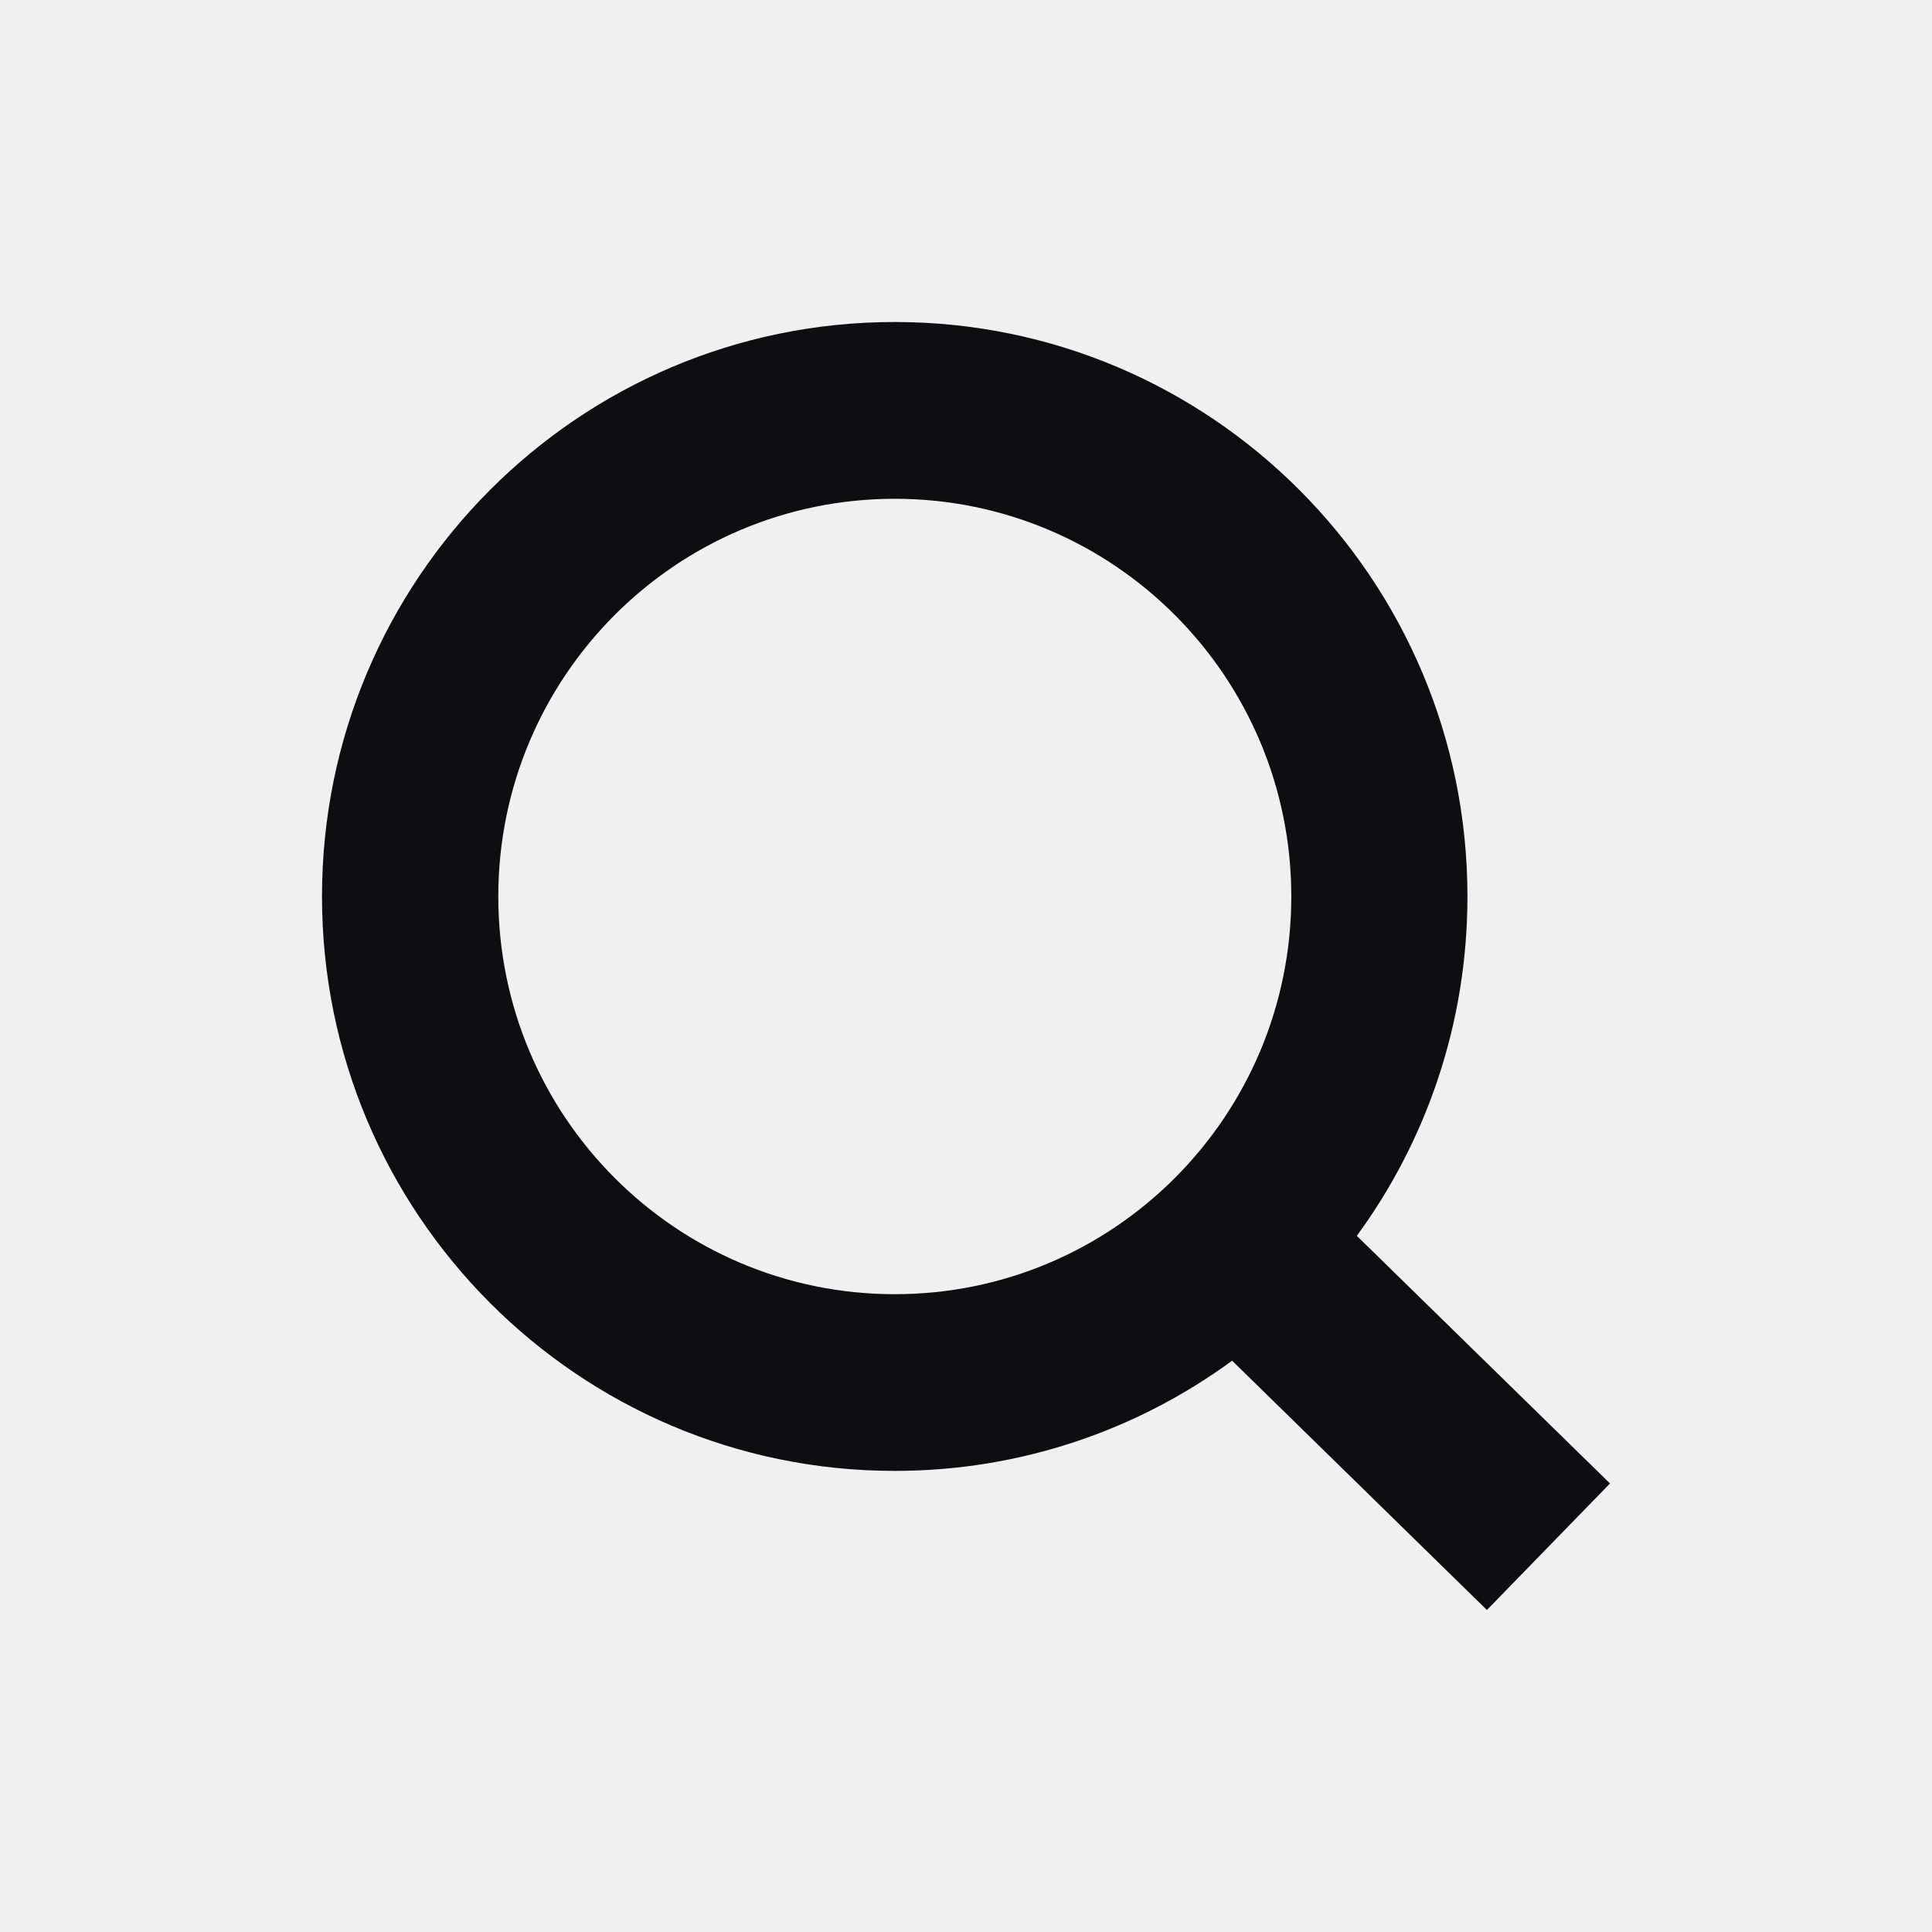
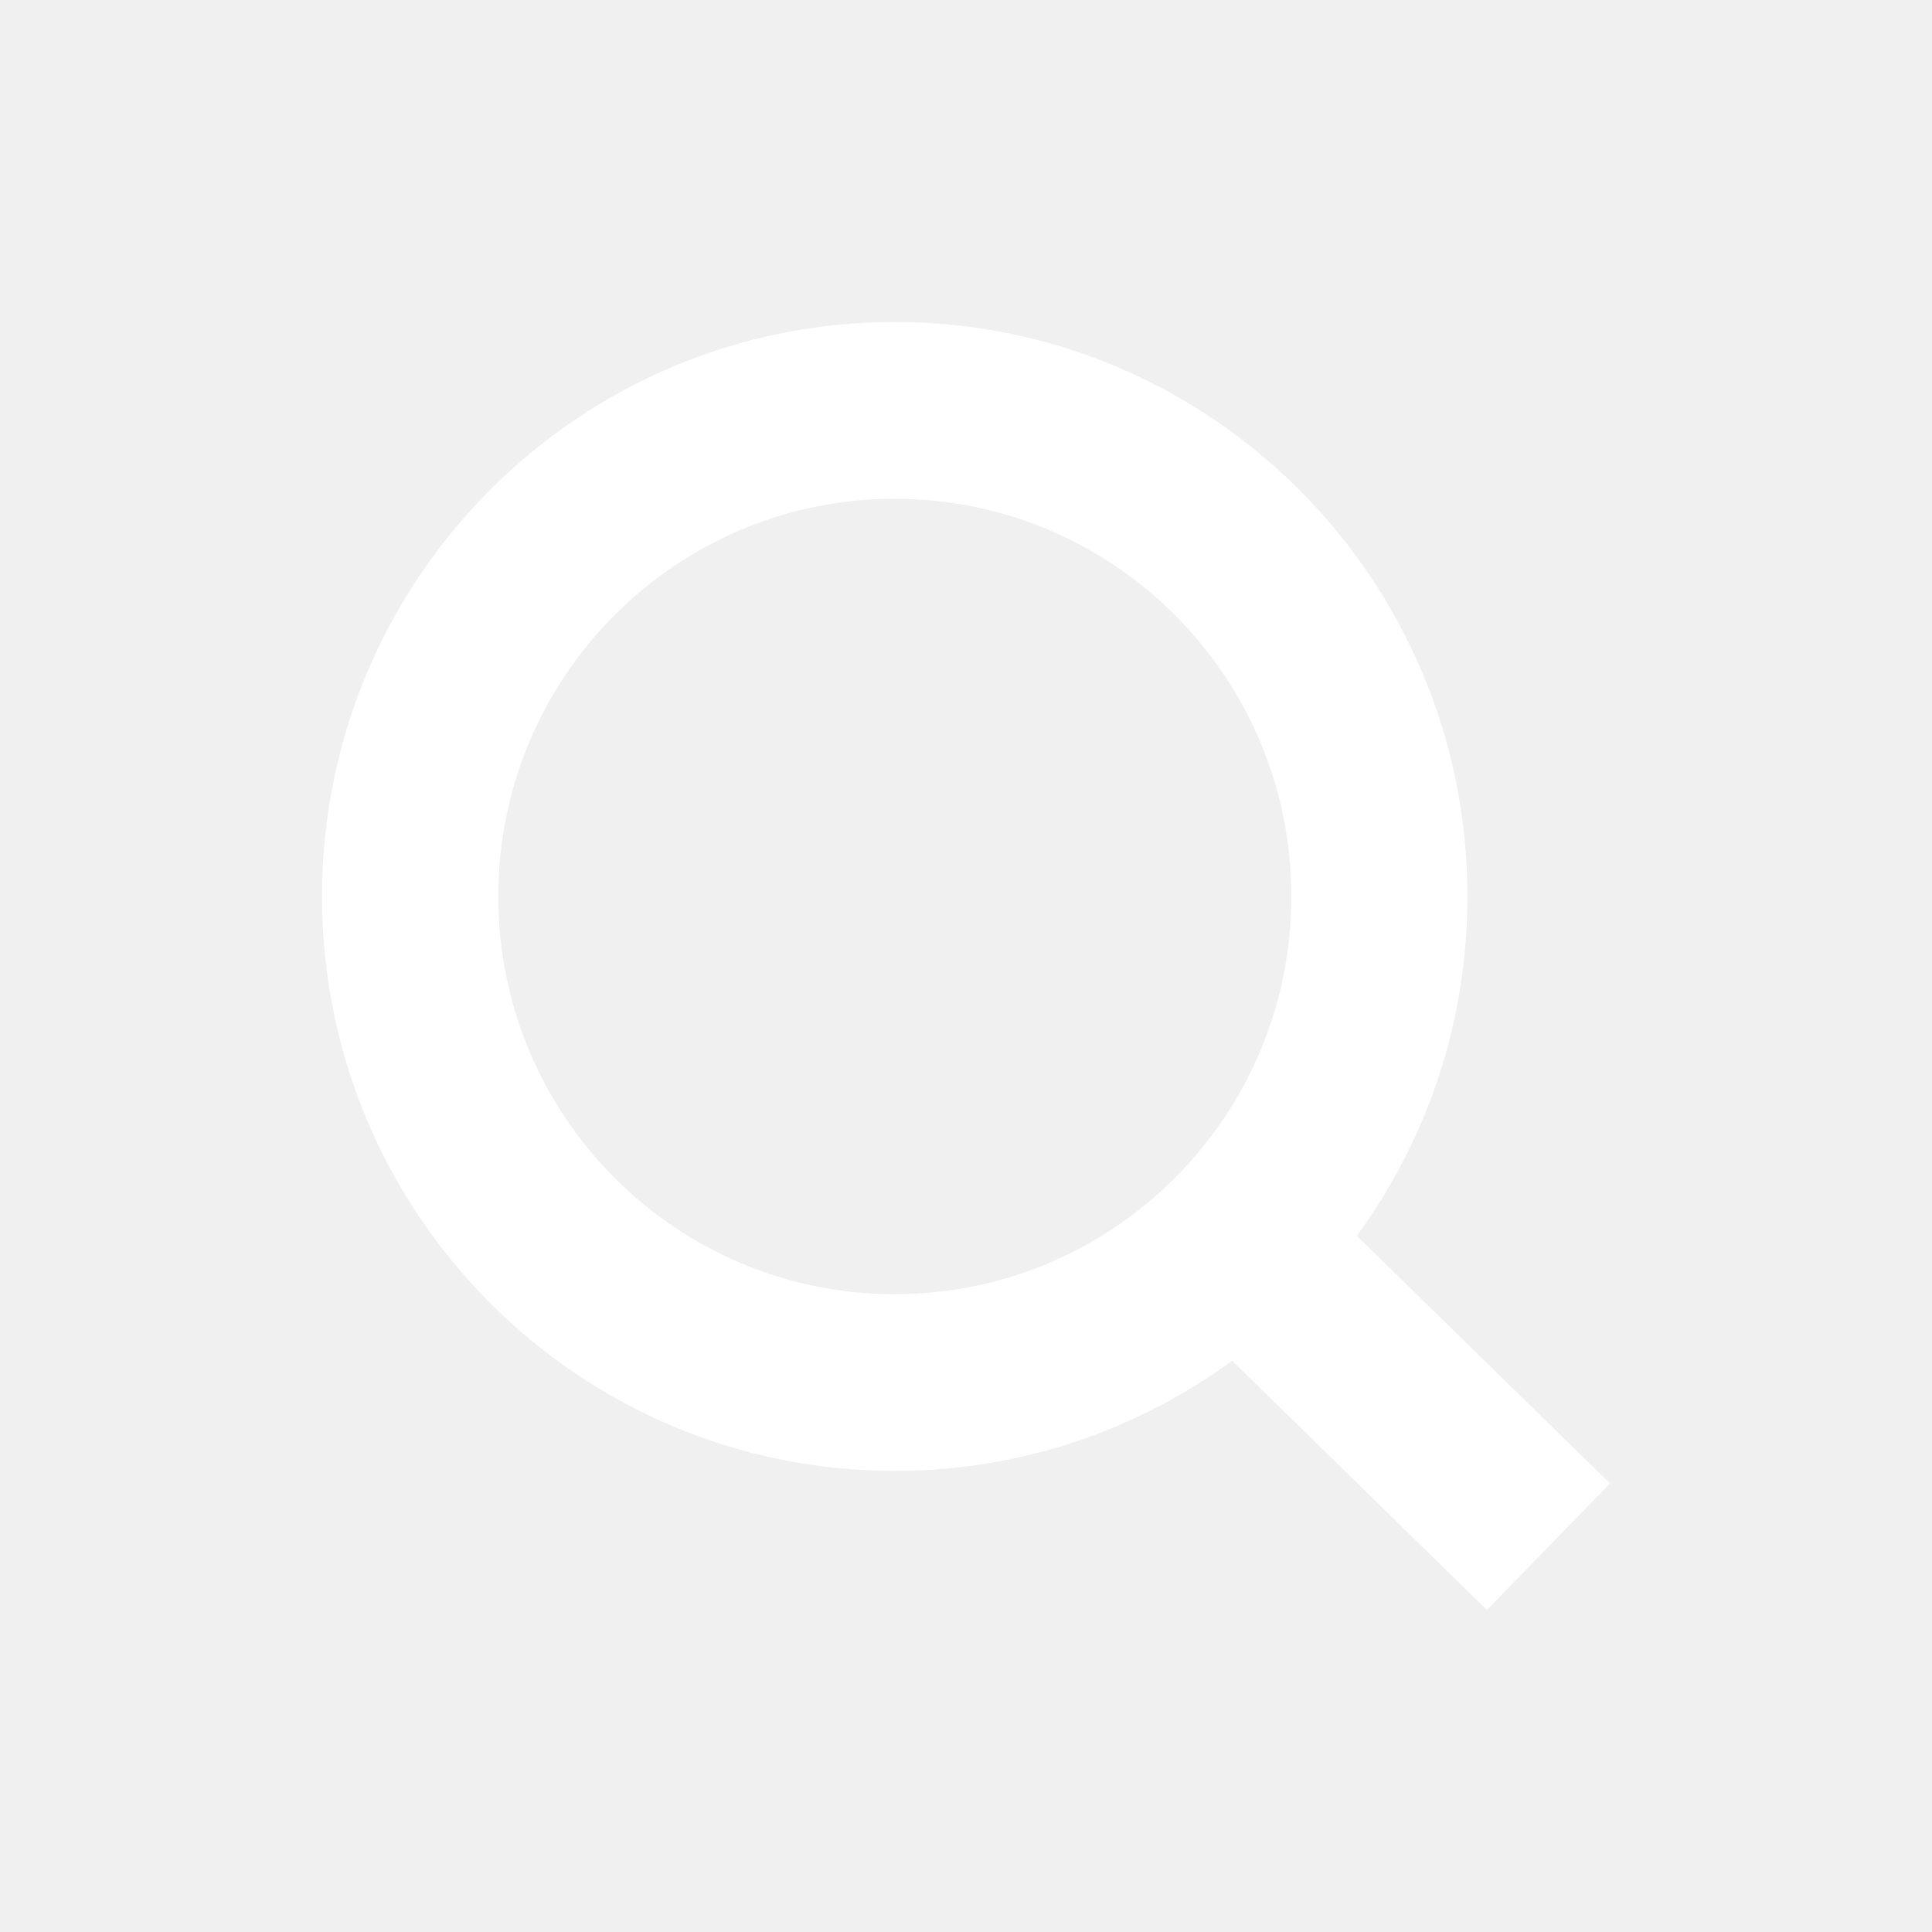
<svg xmlns="http://www.w3.org/2000/svg" width="24" height="24" viewBox="0 0 24 24" fill="none">
-   <path fill-rule="evenodd" clip-rule="evenodd" d="M15.306 16.903C14.13 17.764 12.681 18.272 11.114 18.272C7.185 18.272 4 15.077 4 11.136C4 7.195 7.185 4 11.114 4C15.044 4 18.229 7.195 18.229 11.136C18.229 12.713 17.719 14.171 16.855 15.352L20 18.428L18.471 20L15.306 16.903ZM16.041 11.136C16.041 13.865 13.835 16.077 11.115 16.077C8.395 16.077 6.19 13.865 6.19 11.136C6.19 8.408 8.395 6.196 11.115 6.196C13.835 6.196 16.041 8.408 16.041 11.136Z" fill="#0E0E10" />
+   <path fill-rule="evenodd" clip-rule="evenodd" d="M15.306 16.903C14.13 17.764 12.681 18.272 11.114 18.272C7.185 18.272 4 15.077 4 11.136C4 7.195 7.185 4 11.114 4C15.044 4 18.229 7.195 18.229 11.136C18.229 12.713 17.719 14.171 16.855 15.352L20 18.428L18.471 20L15.306 16.903ZM16.041 11.136C16.041 13.865 13.835 16.077 11.115 16.077C8.395 16.077 6.19 13.865 6.19 11.136C6.19 8.408 8.395 6.196 11.115 6.196C13.835 6.196 16.041 8.408 16.041 11.136Z" fill="#ffffff" />
</svg>
